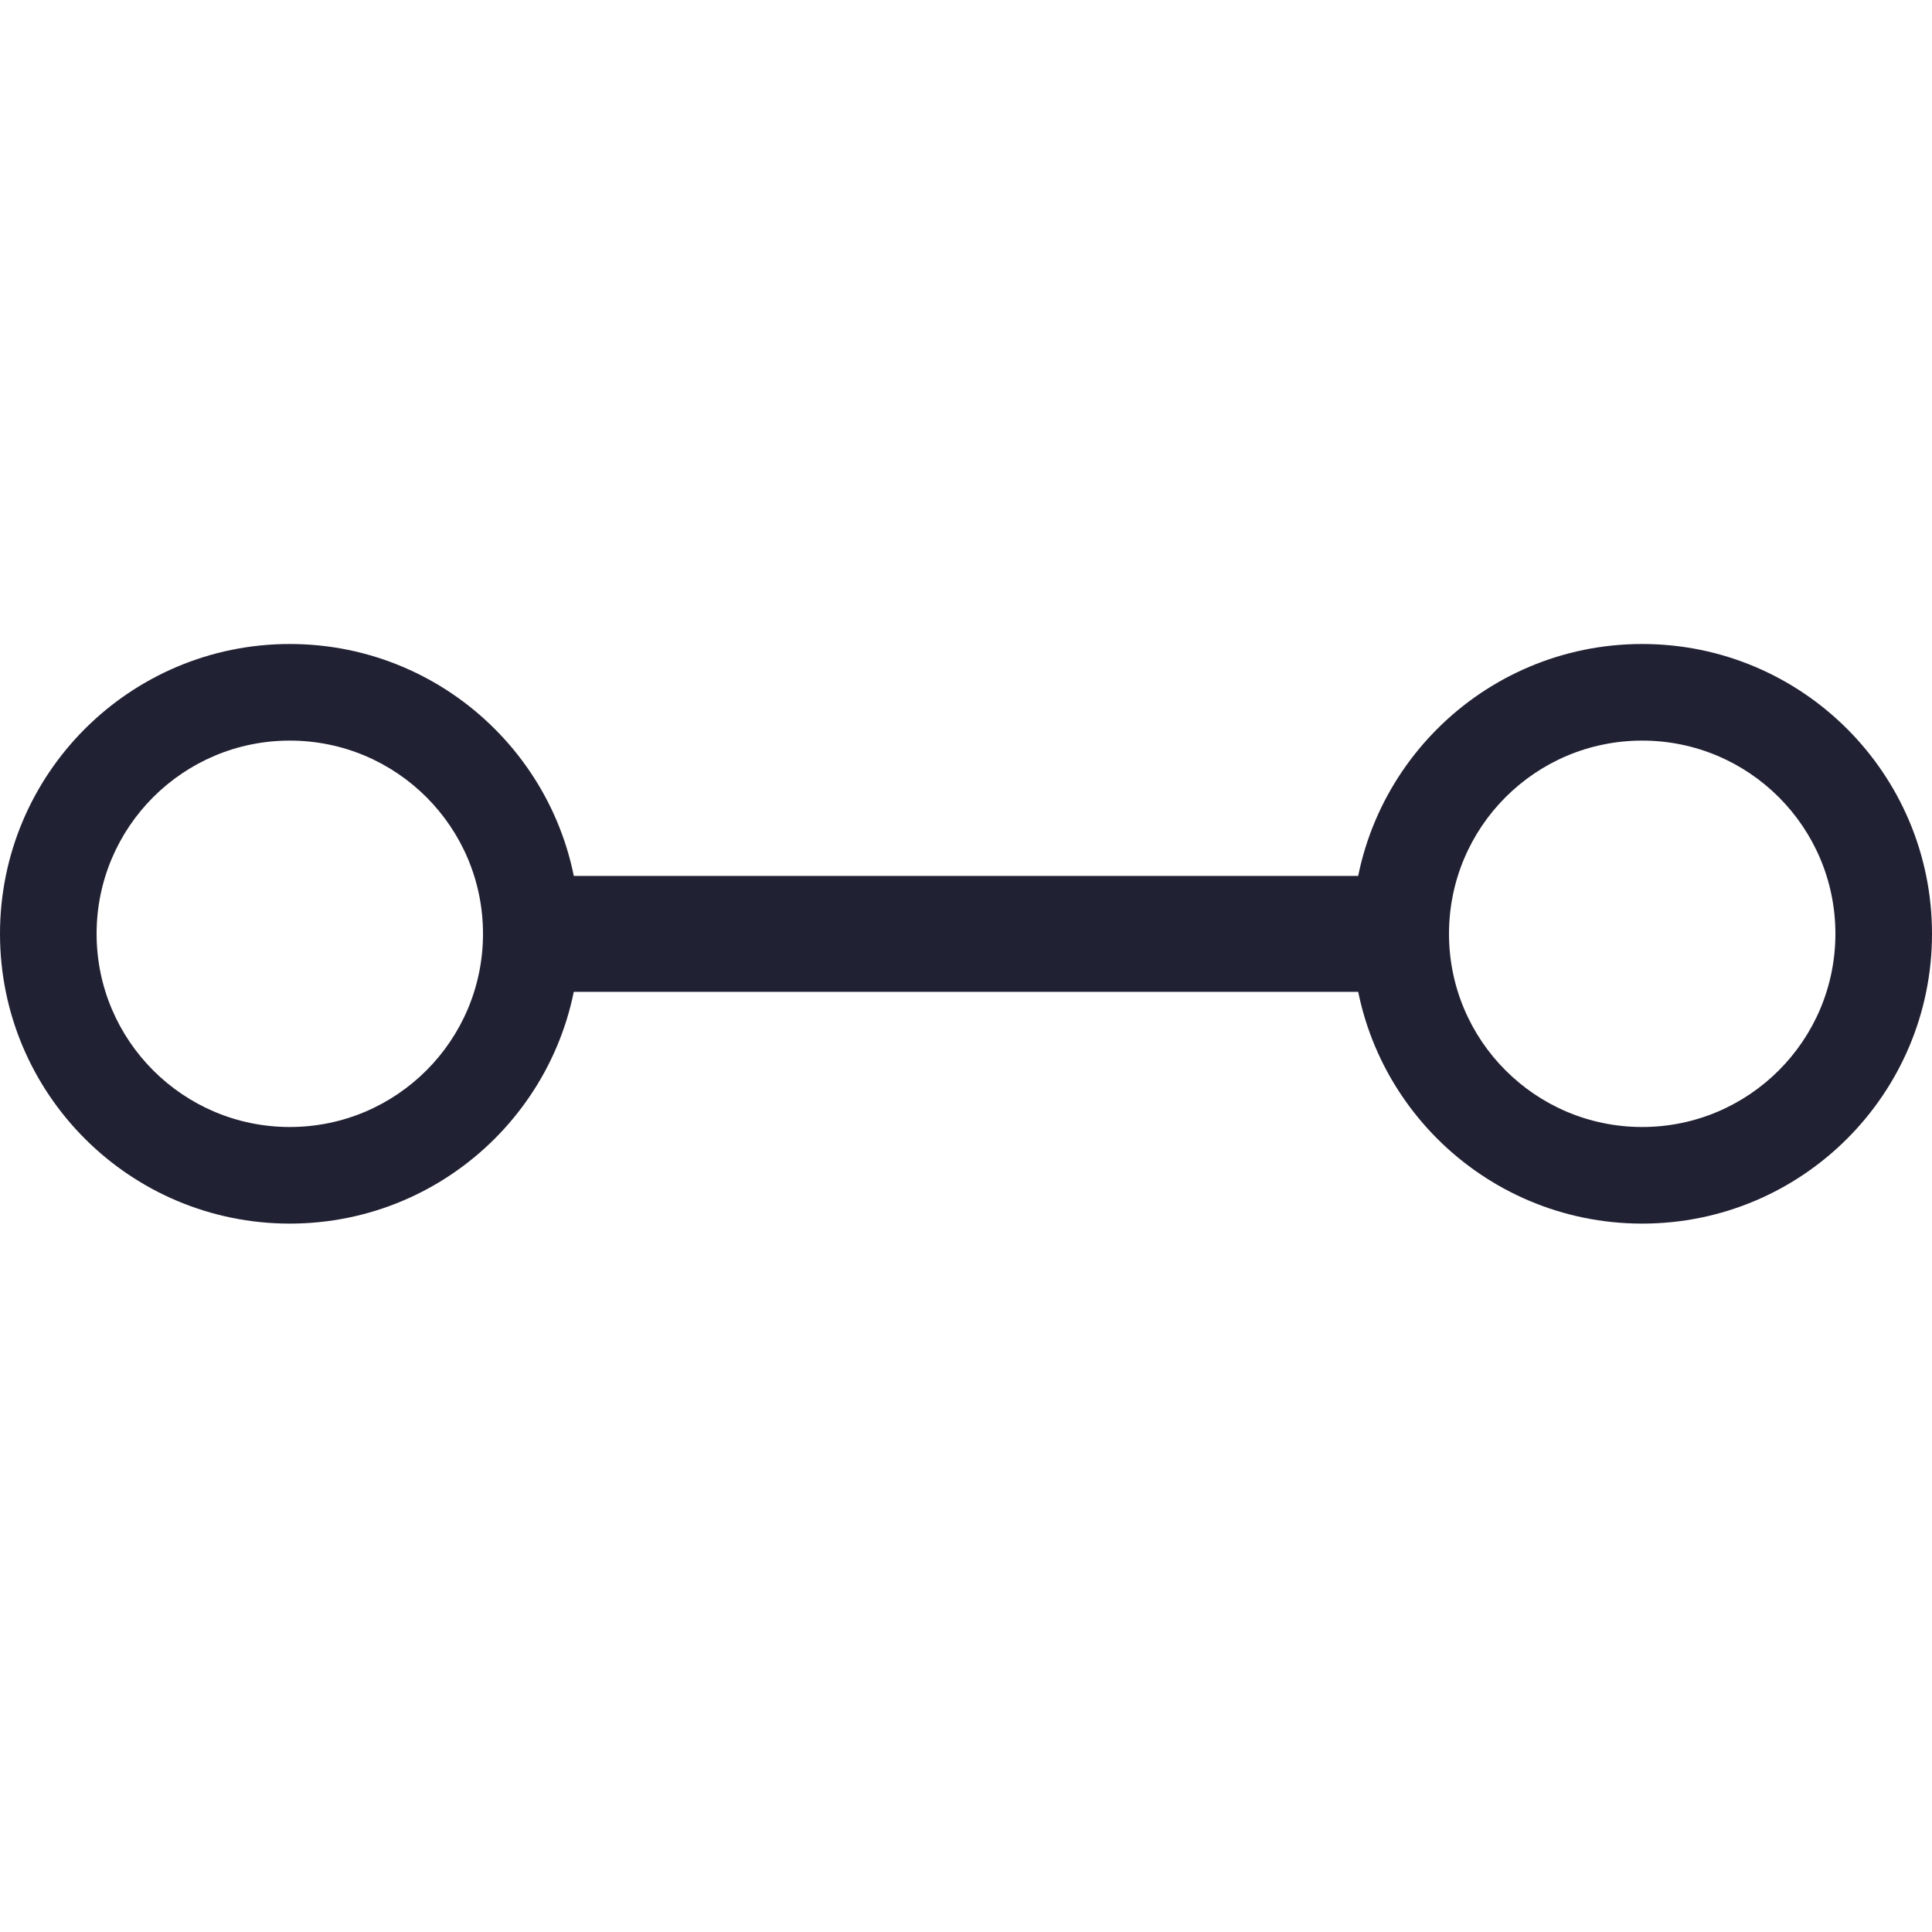
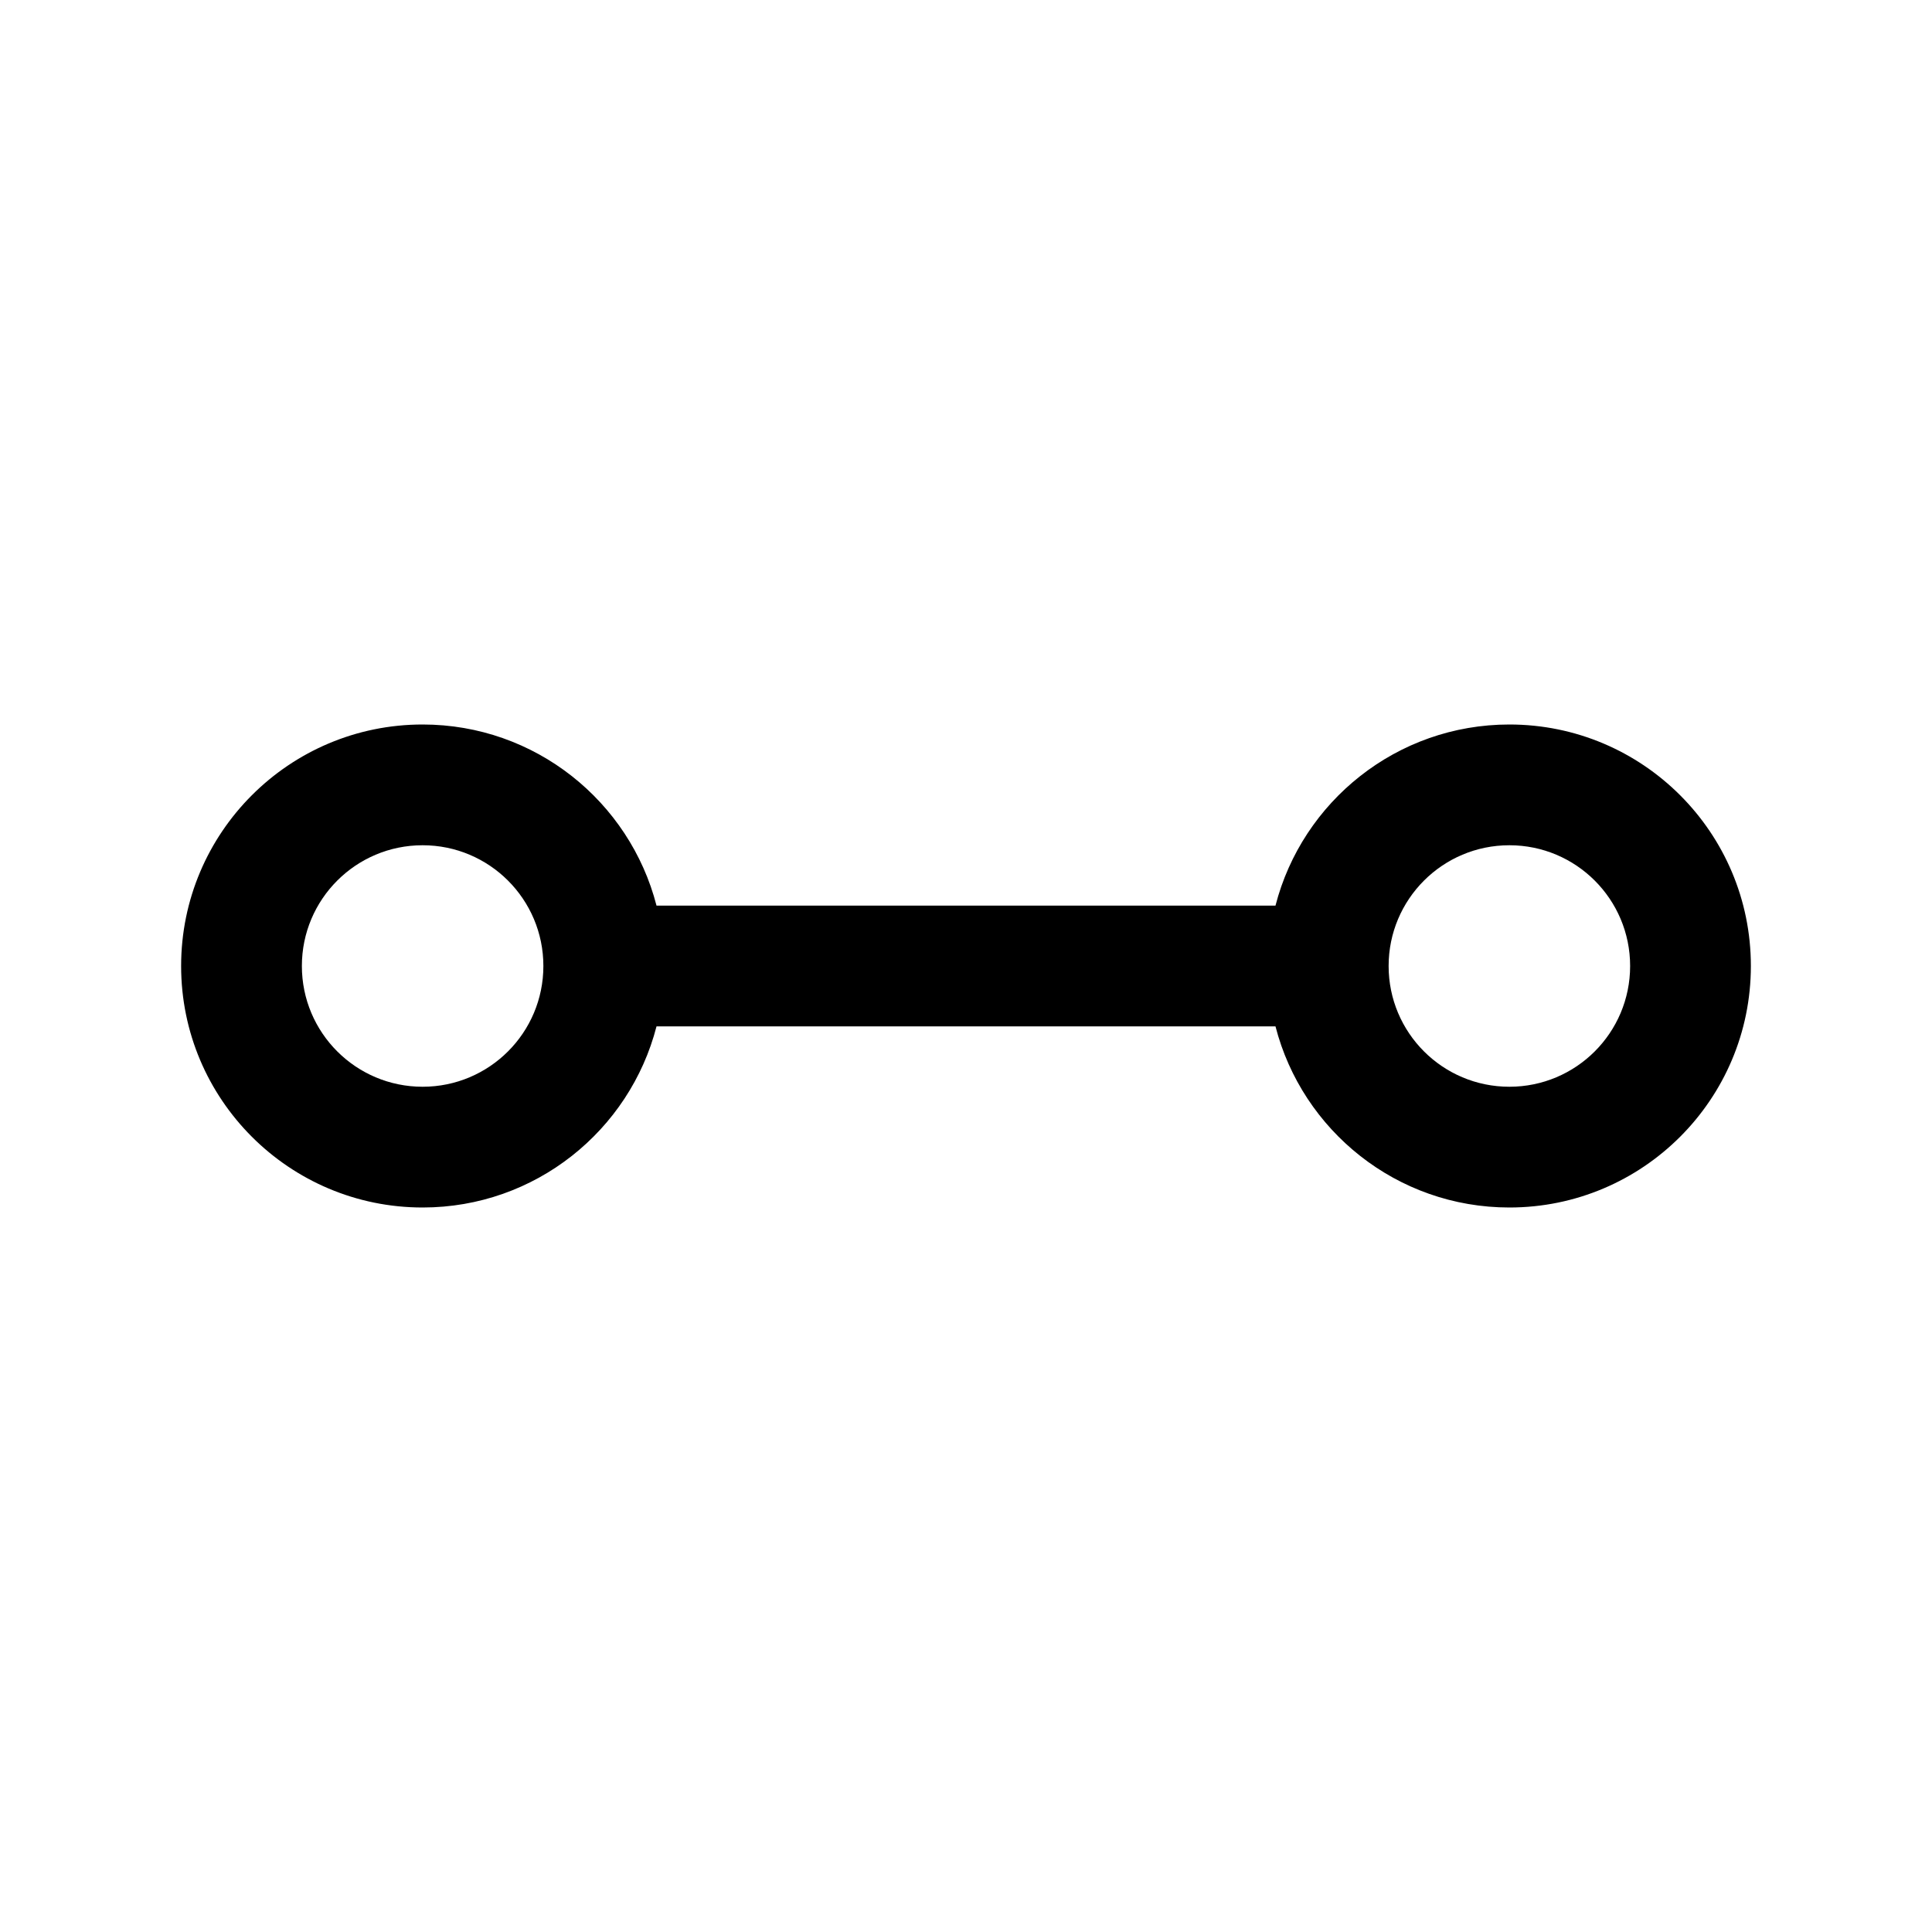
- <svg xmlns="http://www.w3.org/2000/svg" width="24" height="24" viewBox="0 0 24 24" fill="none">
-   <path fill-rule="evenodd" clip-rule="evenodd" d="M3.6 14C4.926 14 6 12.925 6 11.6C6 10.274 4.926 9.2 3.6 9.2C2.275 9.2 1.2 10.274 1.2 11.6C1.2 12.925 2.275 14 3.6 14ZM3.6 15.2C5.588 15.2 7.2 13.588 7.2 11.6C7.2 9.612 5.588 8 3.6 8C1.612 8 0 9.612 0 11.6C0 13.588 1.612 15.2 3.6 15.2Z" fill="#212134" />
-   <path fill-rule="evenodd" clip-rule="evenodd" d="M20.4 14C21.725 14 22.8 12.925 22.8 11.6C22.8 10.274 21.725 9.2 20.4 9.2C19.074 9.2 18 10.274 18 11.6C18 12.925 19.074 14 20.4 14ZM20.4 15.2C22.388 15.2 24 13.588 24 11.6C24 9.612 22.388 8 20.4 8C18.411 8 16.8 9.612 16.8 11.6C16.8 13.588 18.411 15.2 20.4 15.2Z" fill="#212134" />
-   <path d="M6.24 10.881H18V12.321H6.24V10.881Z" fill="#212134" />
+ <svg xmlns="http://www.w3.org/2000/svg" viewBox="0 0 32 32">
+   <path fill-rule="evenodd" clip-rule="evenodd" d="M10.874 17C10.43 18.725 8.864 20 7 20C4.791 20 3 18.209 3 16C3 13.791 4.791 12 7 12C8.864 12 10.43 13.275 10.874 15H21.126C21.57 13.275 23.136 12 25 12C27.209 12 29 13.791 29 16C29 18.209 27.209 20 25 20C23.136 20 21.57 18.725 21.126 17H10.874ZM7 18C8.105 18 9 17.105 9 16C9 14.895 8.105 14 7 14C5.895 14 5 14.895 5 16C5 17.105 5.895 18 7 18ZM25 18C26.105 18 27 17.105 27 16C27 14.895 26.105 14 25 14C23.895 14 23 14.895 23 16C23 17.105 23.895 18 25 18Z" />
</svg>
